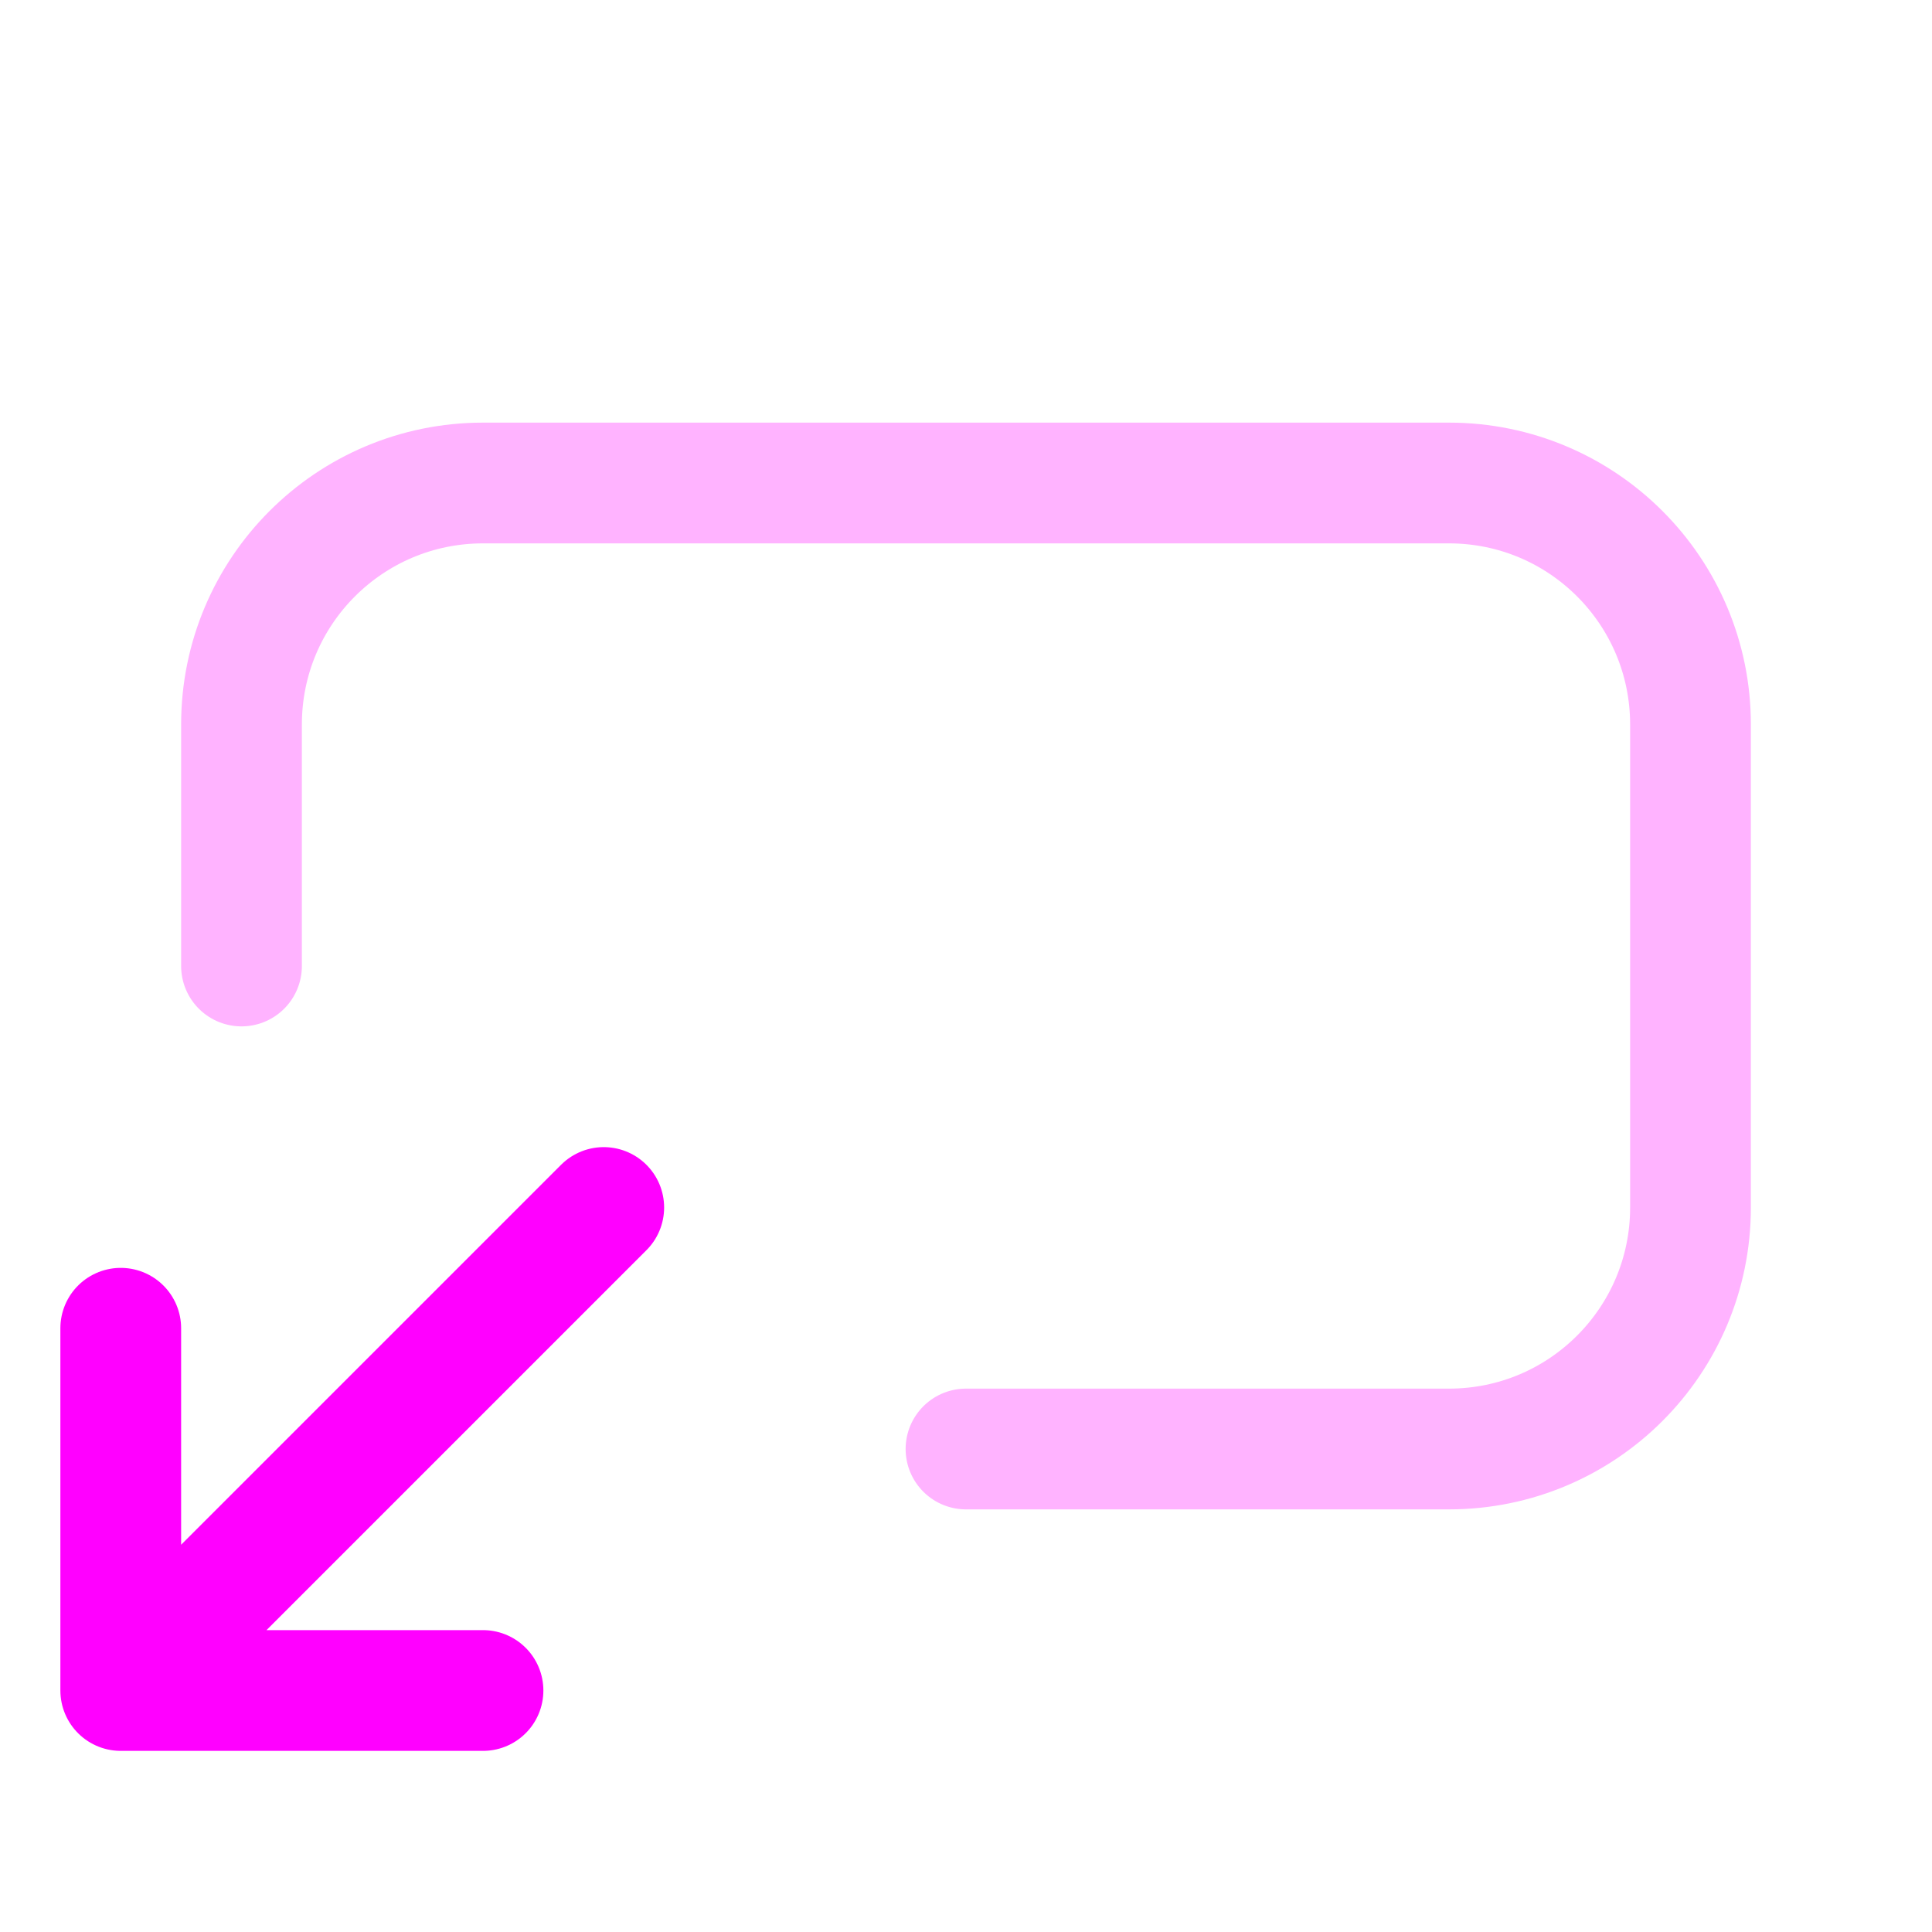
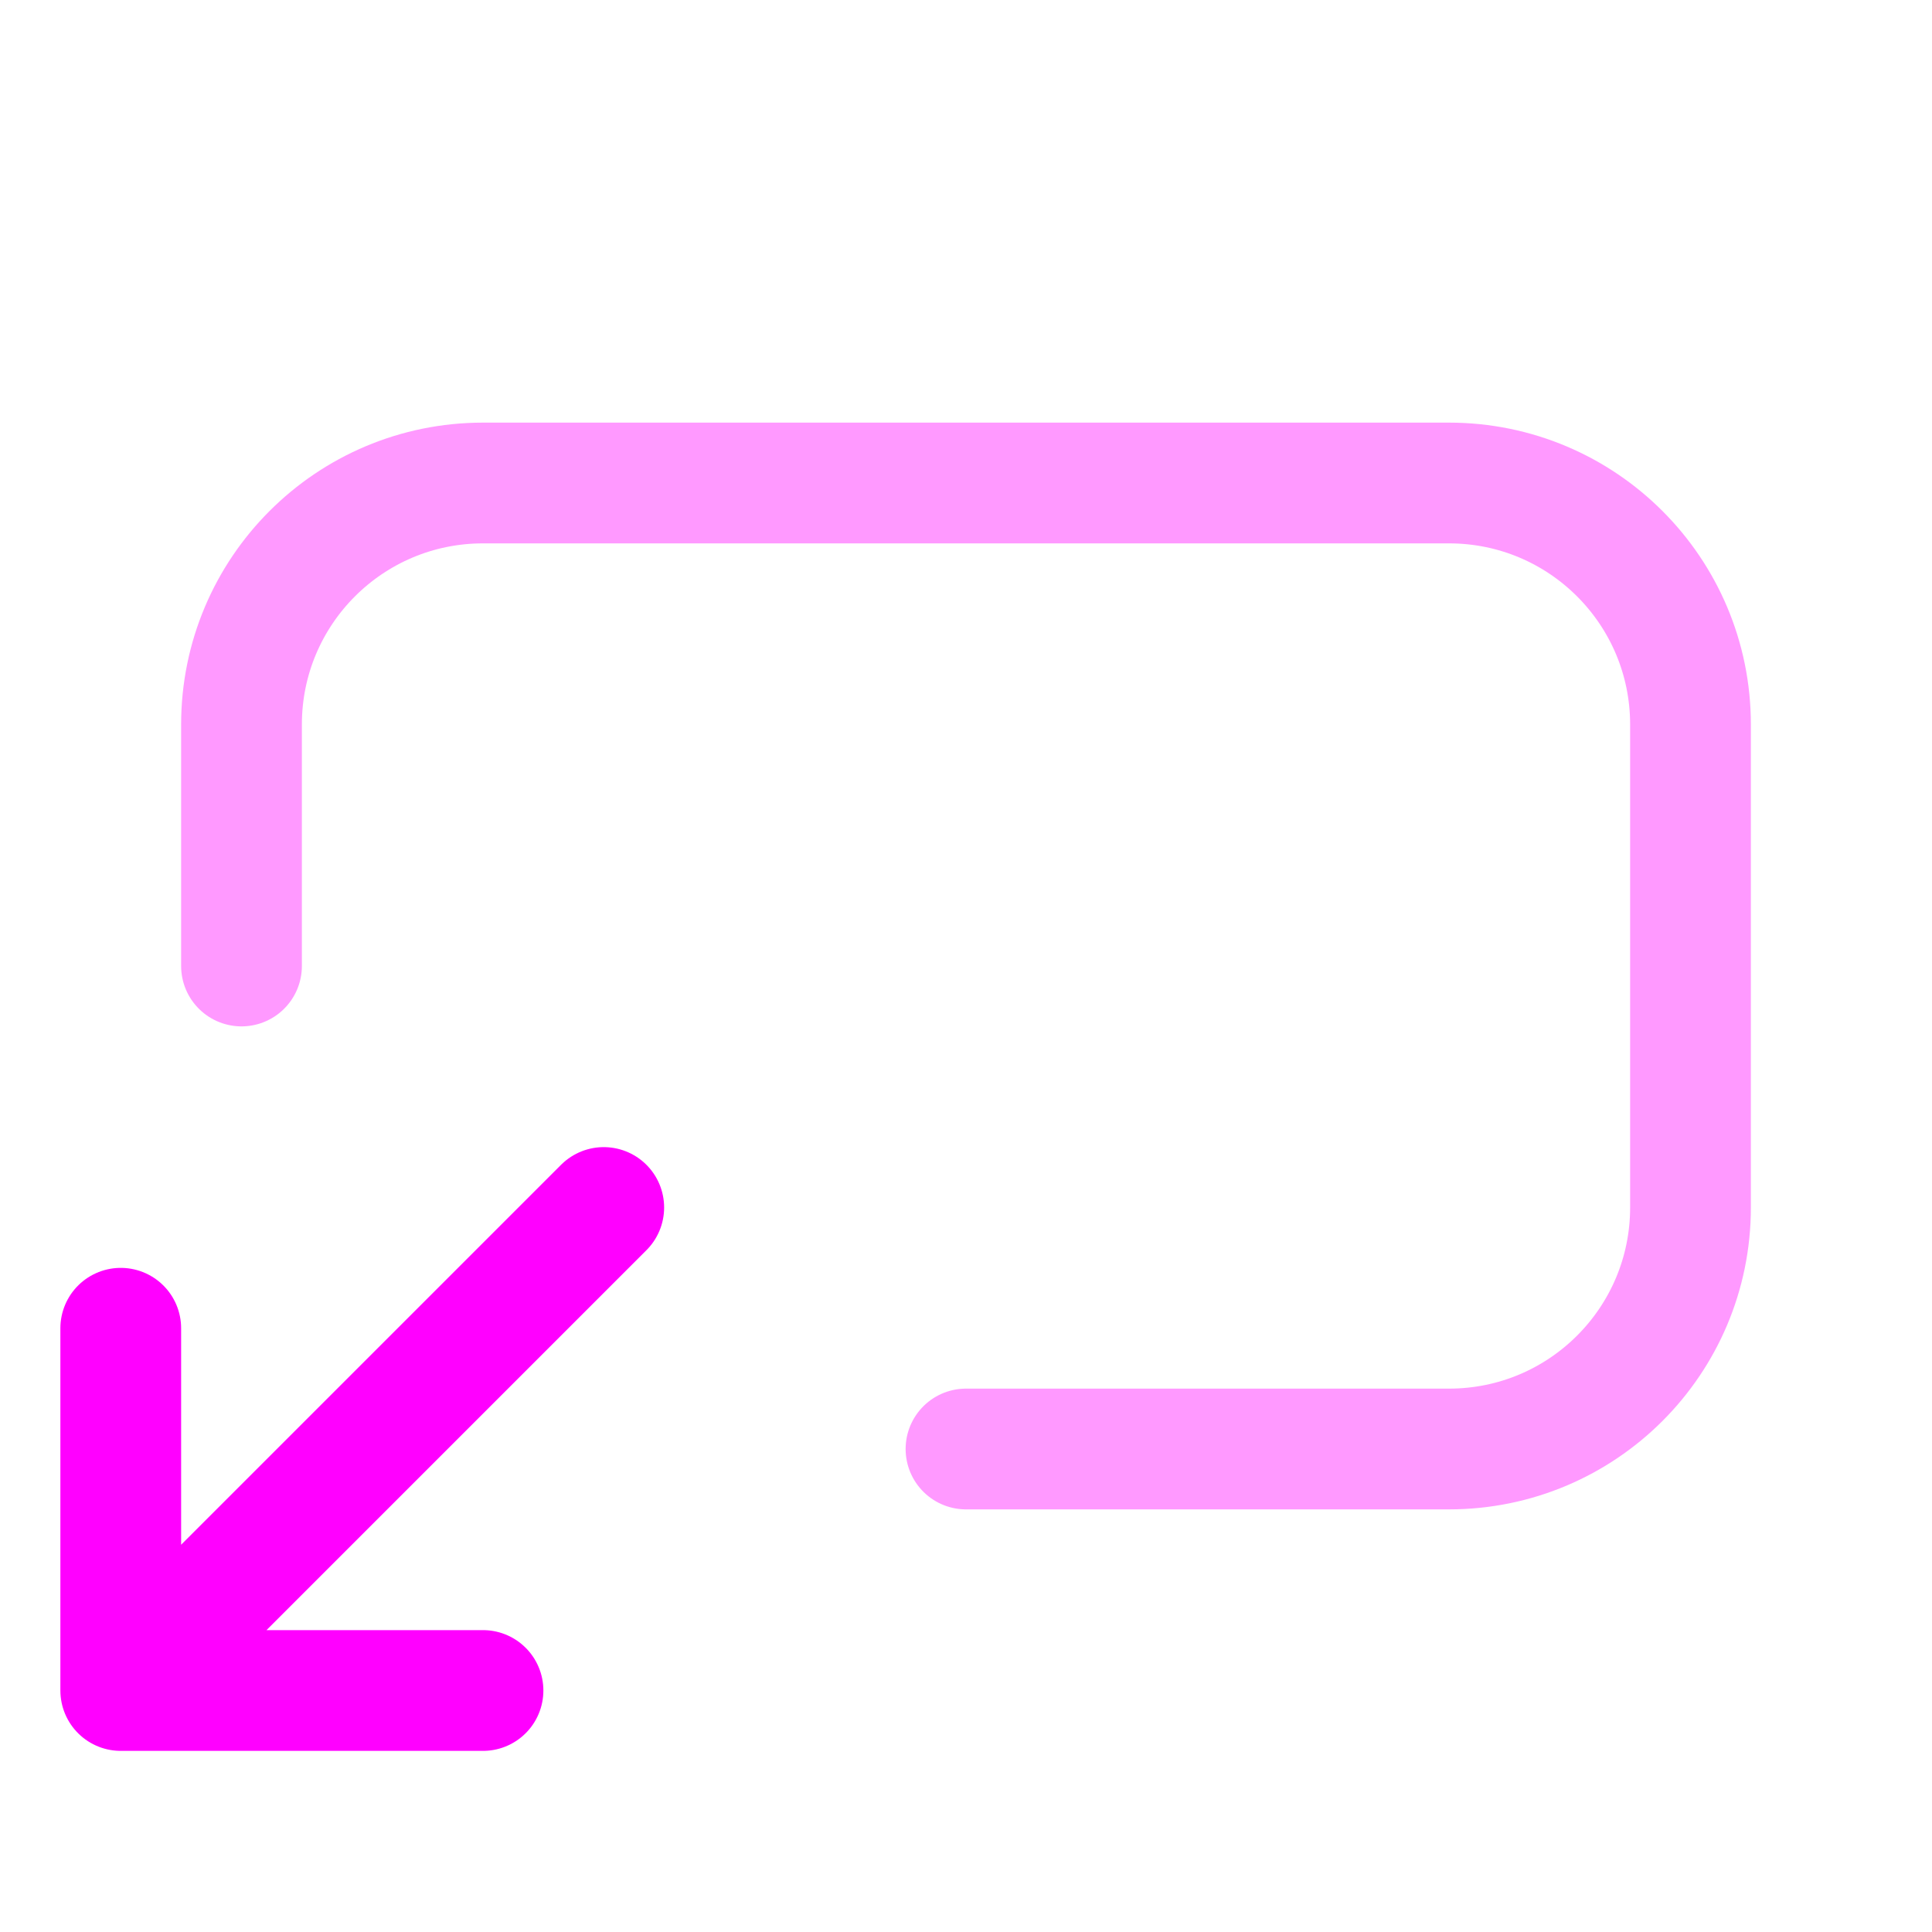
<svg xmlns="http://www.w3.org/2000/svg" width="16" height="16" viewBox="0 0 16 16" fill="none">
-   <path opacity="0.3" d="M2 8V6C2 4.895 2.895 4 4 4L12 4C13.105 4 14 4.895 14 6V10C14 11.105 13.105 12 12 12H8" stroke="#FF00FF" stroke-linecap="round" stroke-linejoin="round" />
+   <path opacity="0.4" d="M2 8V6C2 4.895 2.895 4 4 4L12 4C13.105 4 14 4.895 14 6V10C14 11.105 13.105 12 12 12H8" stroke="#FF00FF" stroke-linecap="round" stroke-linejoin="round" />
  <path d="M1 11V14M1 14L5 10M1 14H4" stroke="#FF00FF" stroke-linecap="round" stroke-linejoin="round" />
</svg>
